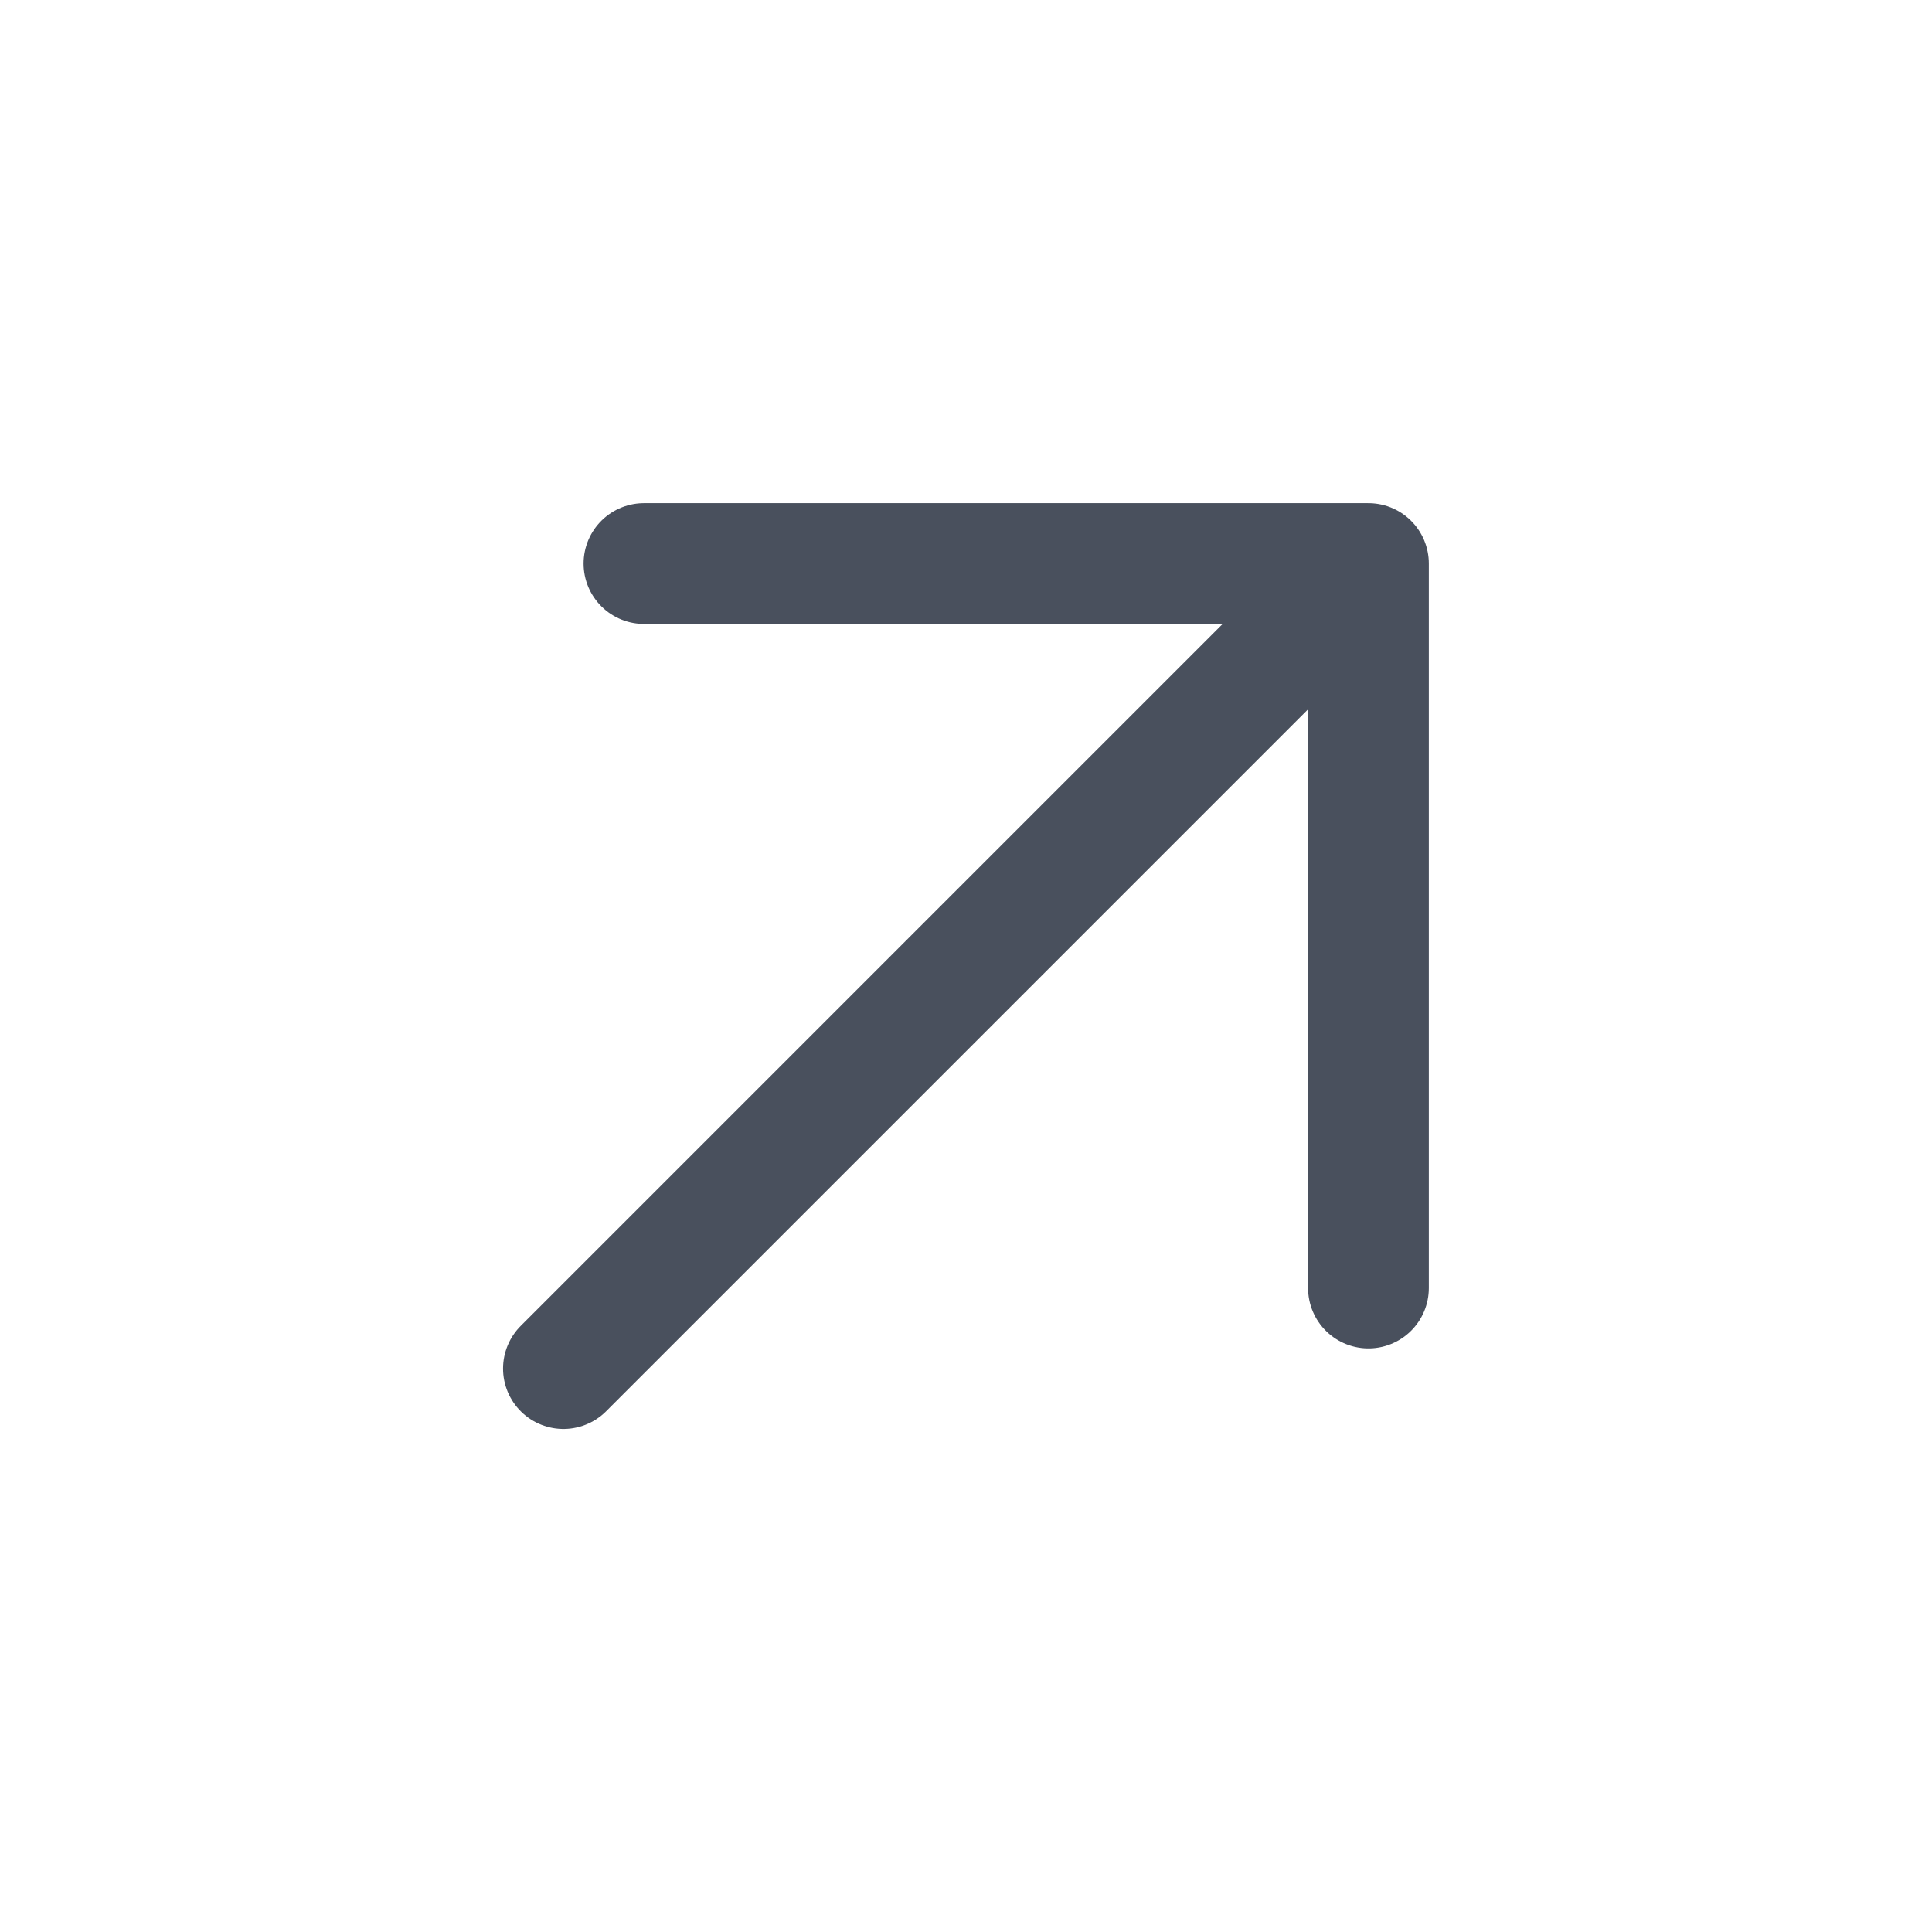
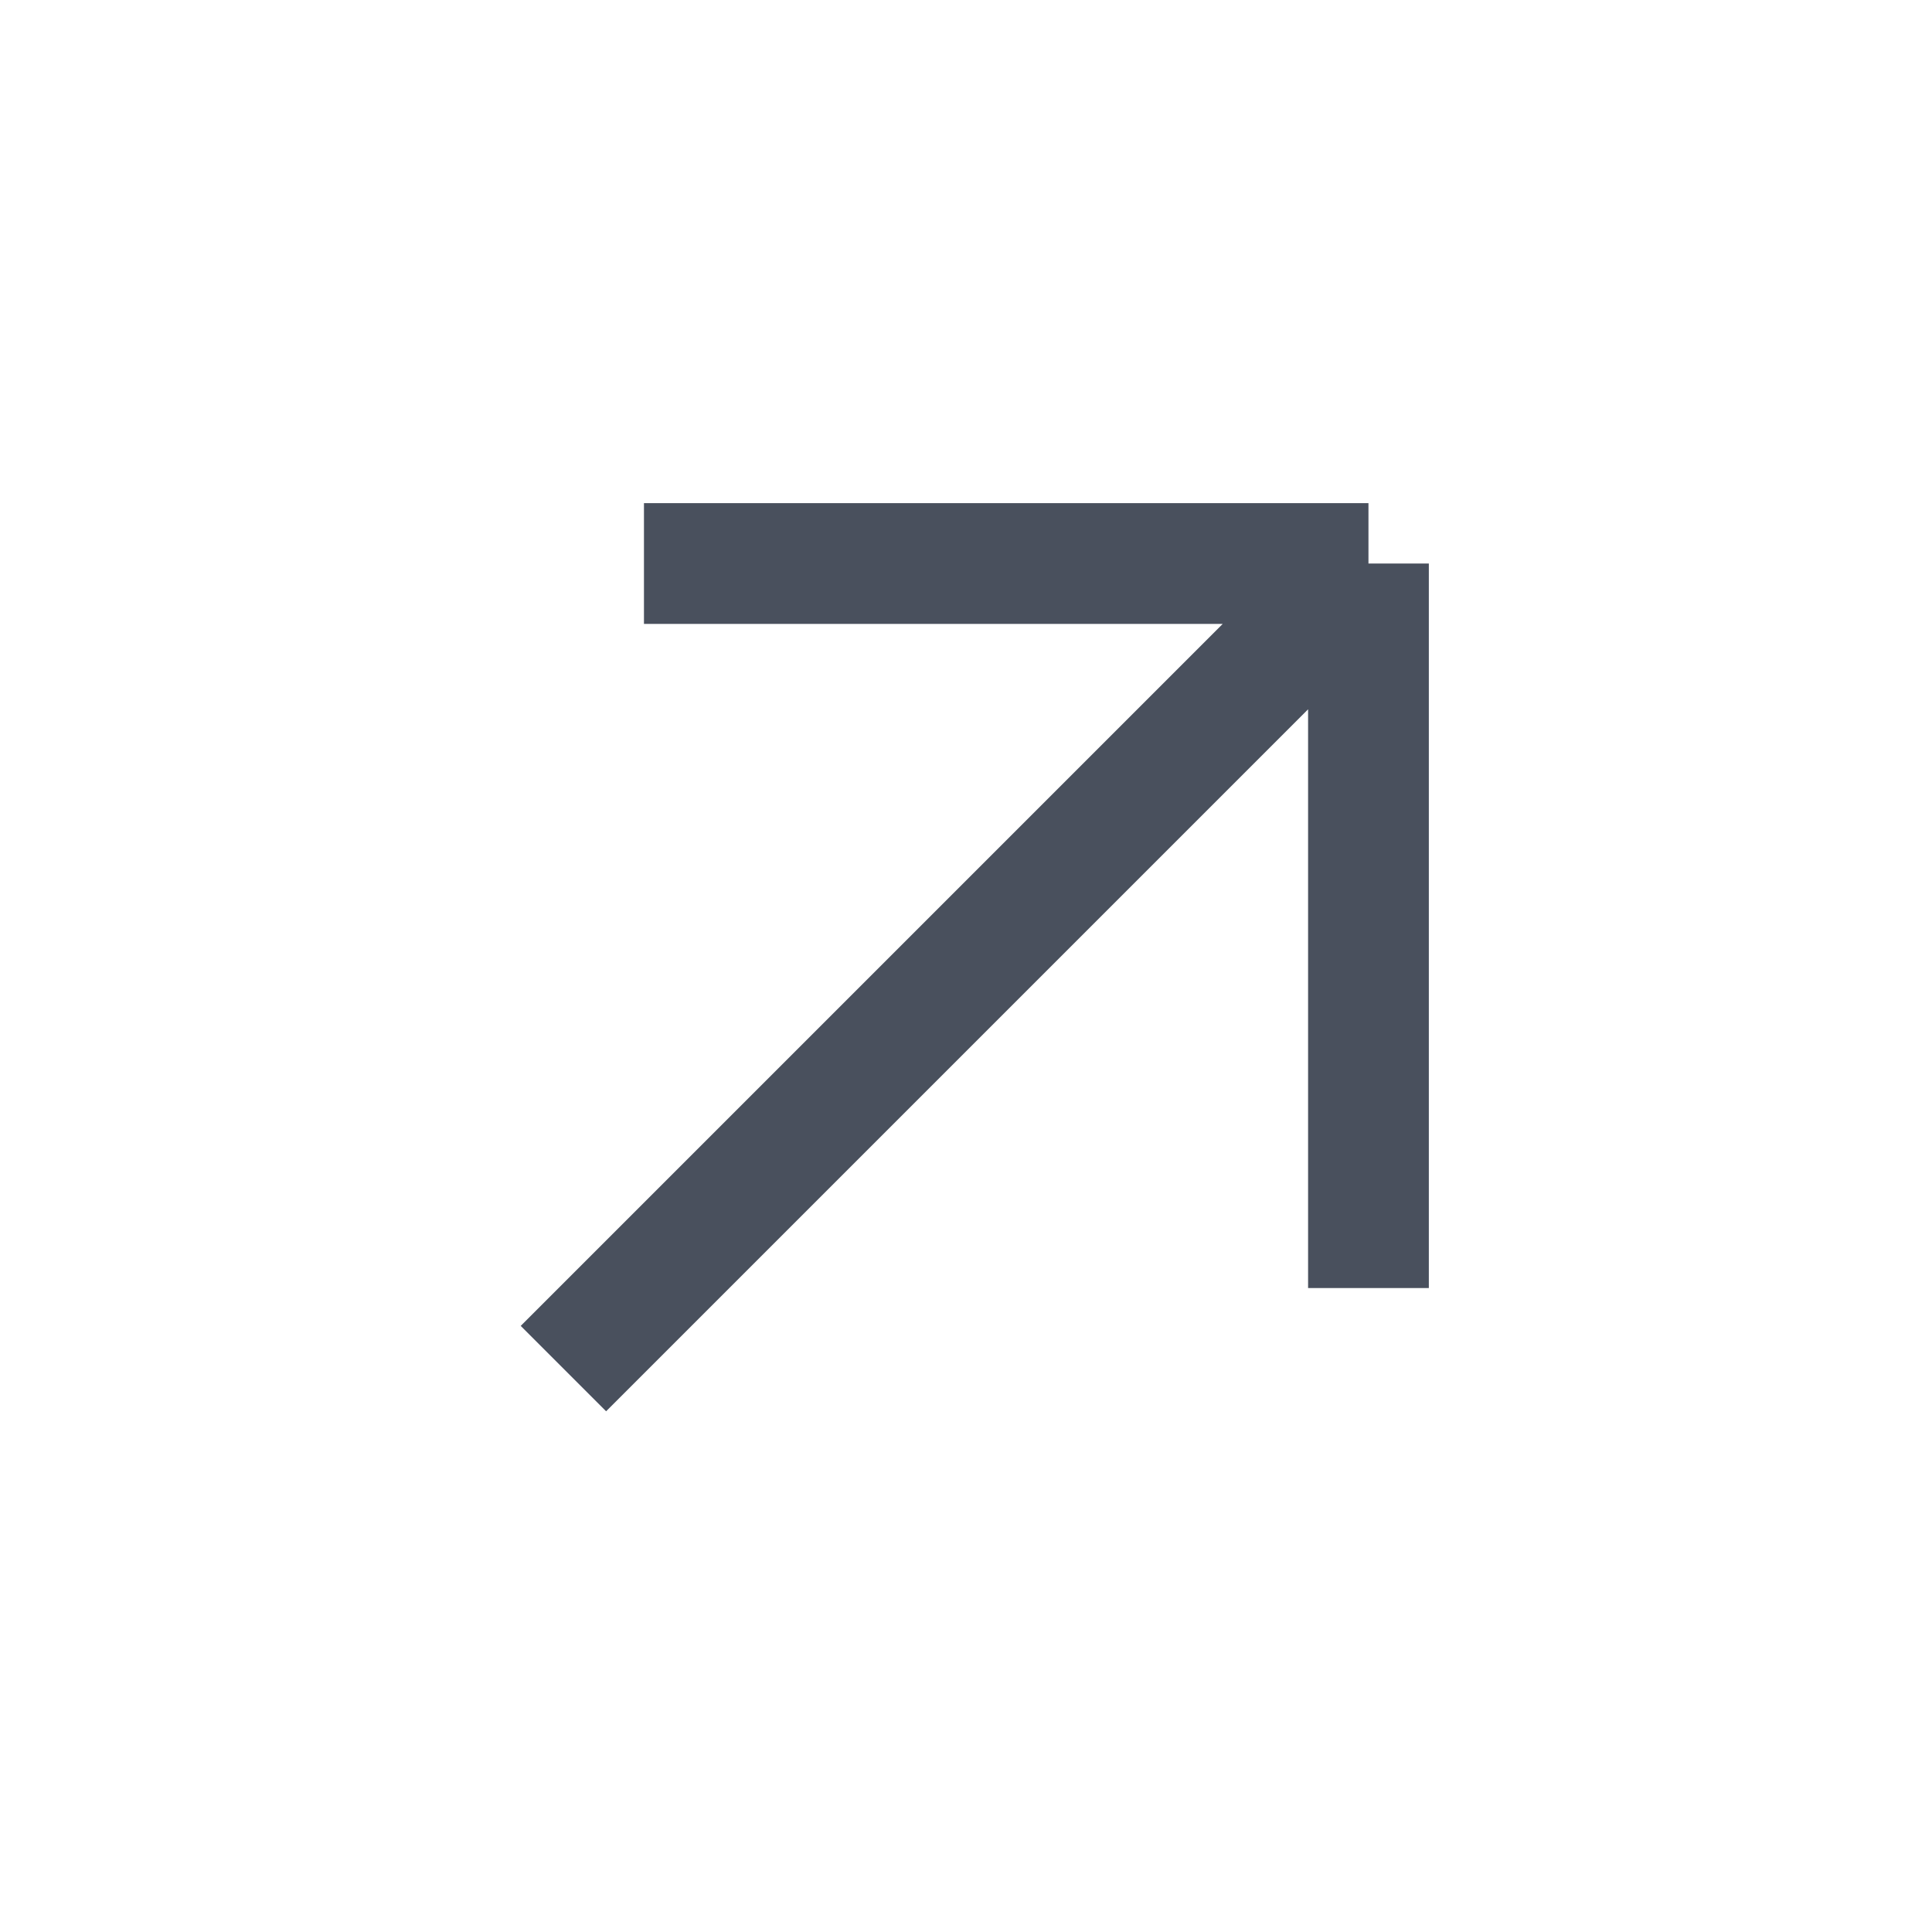
<svg xmlns="http://www.w3.org/2000/svg" width="16" height="16" viewBox="0 0 16 16" fill="none">
-   <path d="M11.333 4.667L4.666 11.334M11.333 4.667H5.333M11.333 4.667V10.667" stroke="#49505D" stroke-linecap="round" stroke-linejoin="round" />
+   <path d="M11.333 4.667L4.666 11.334M11.333 4.667H5.333M11.333 4.667V10.667" stroke="#49505D" strokeLinecap="round" stroke-linejoin="round" />
</svg>
